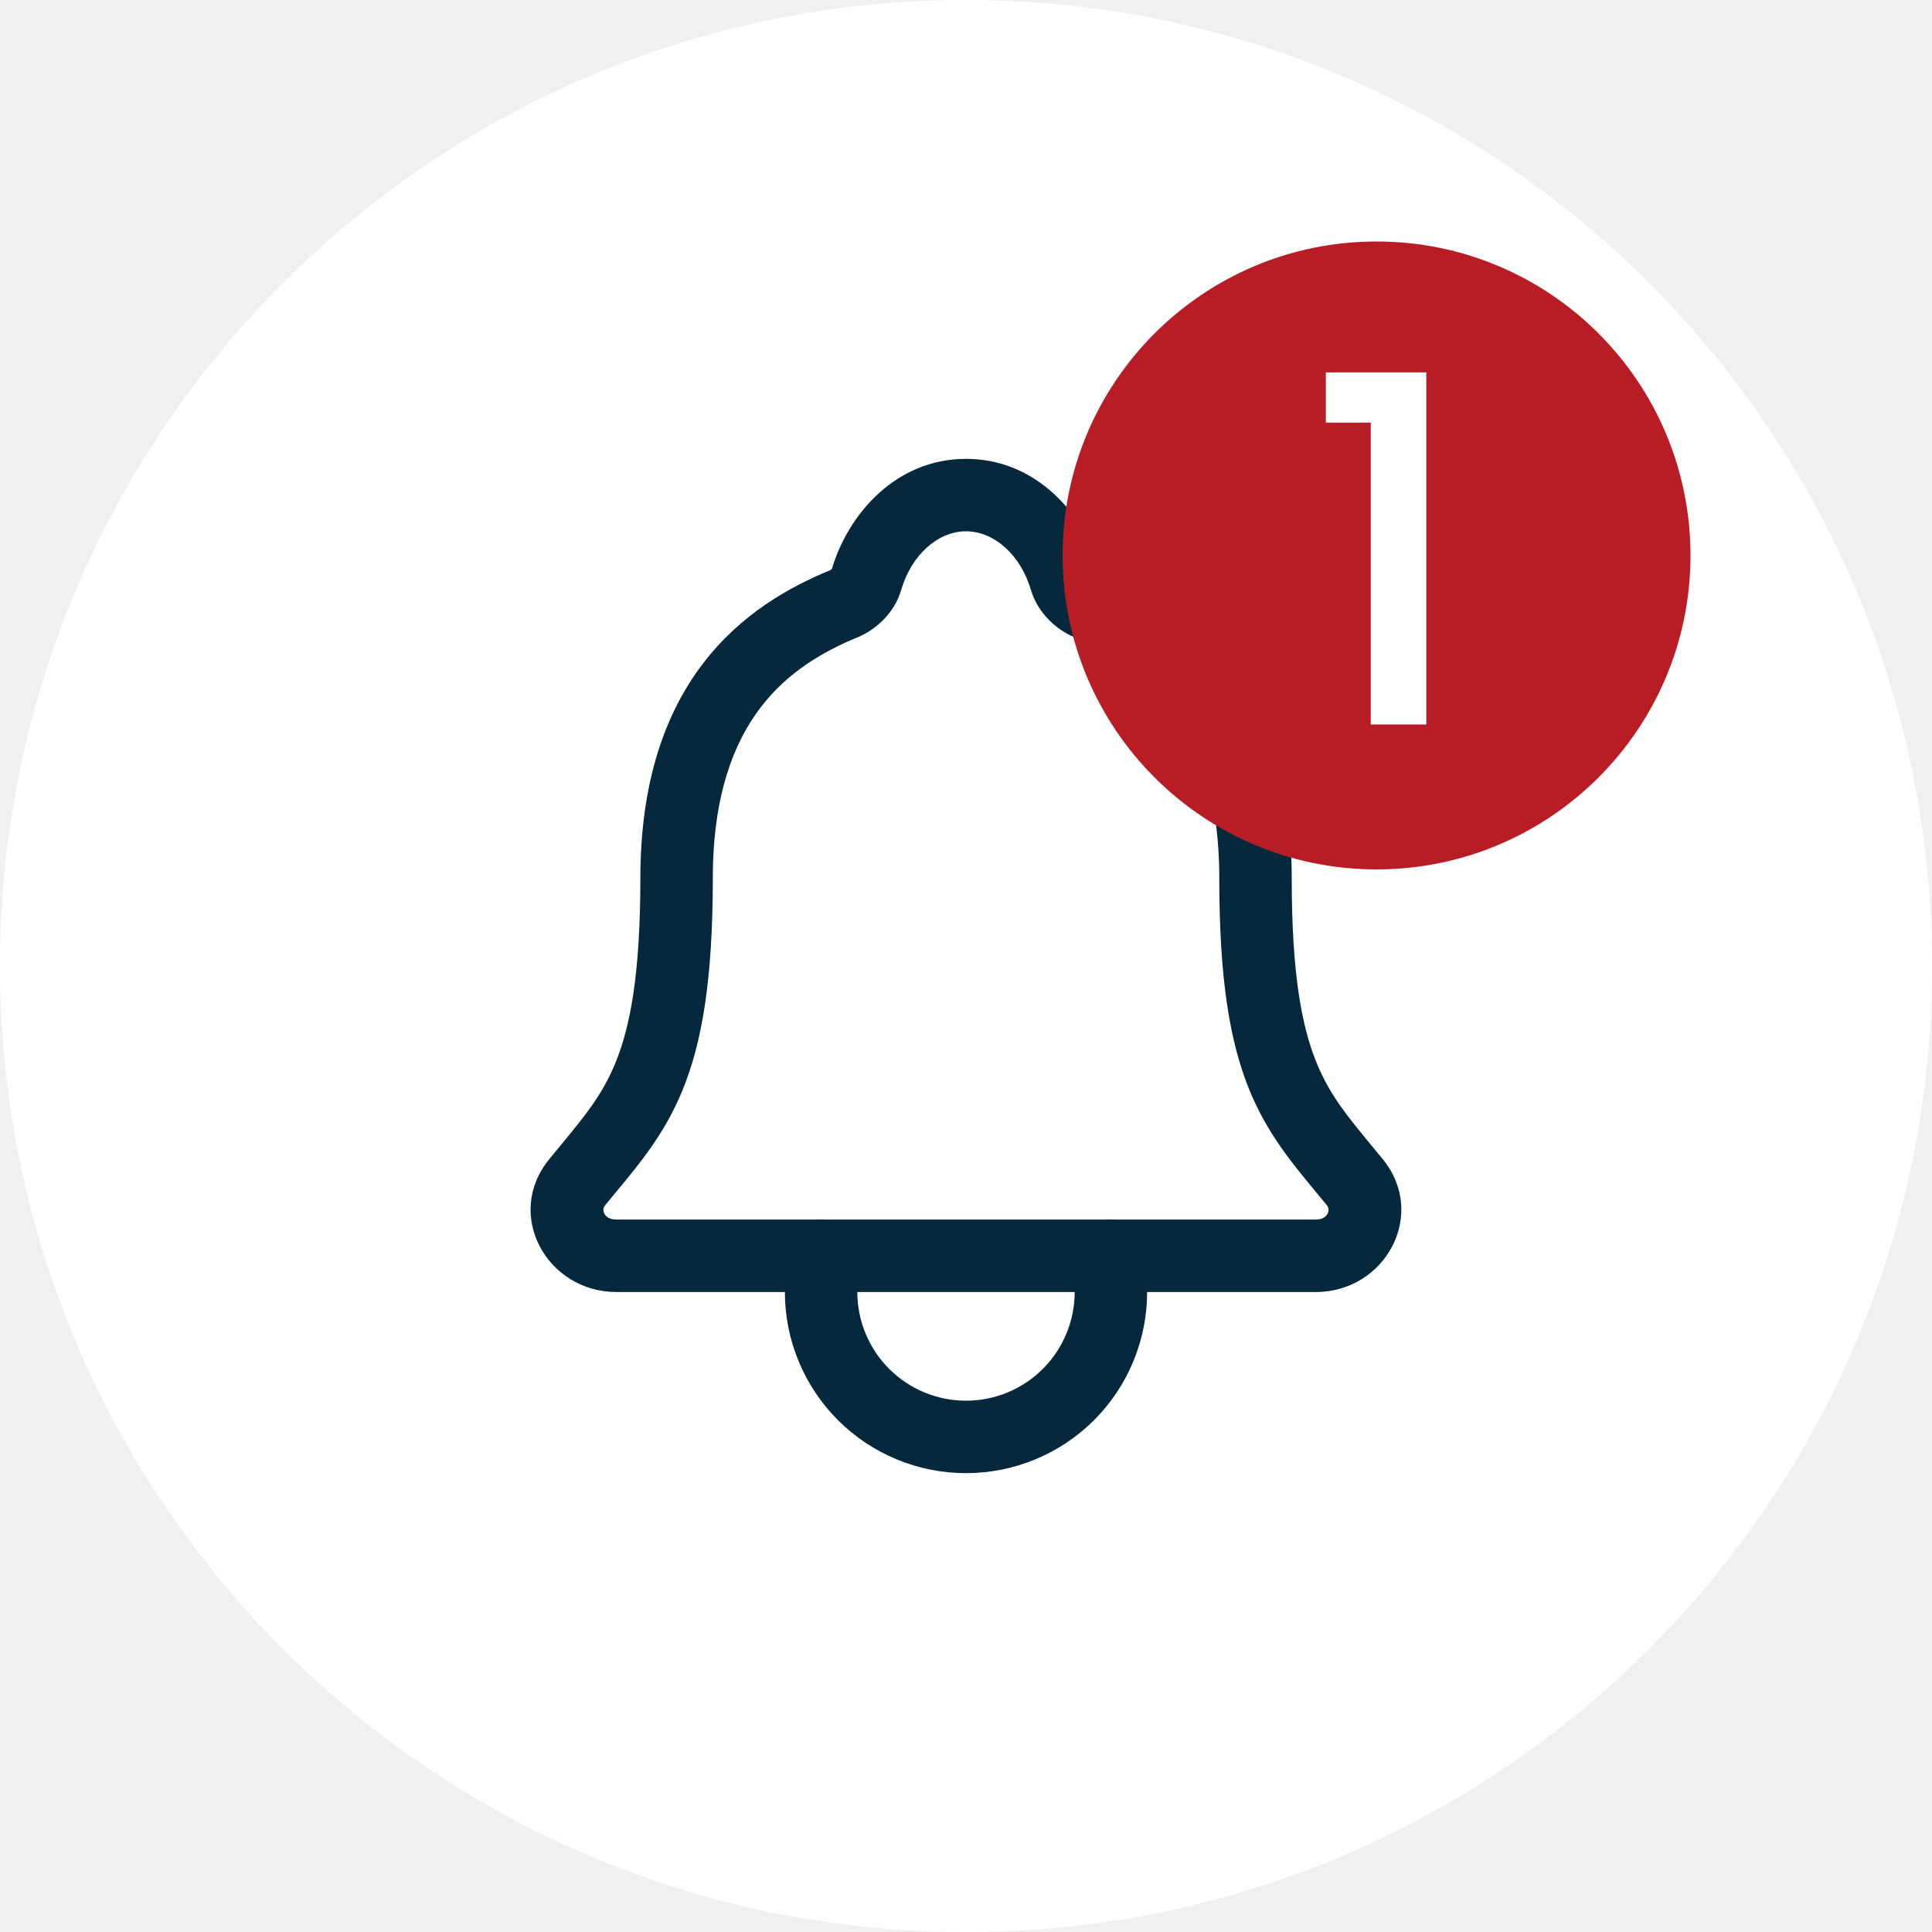
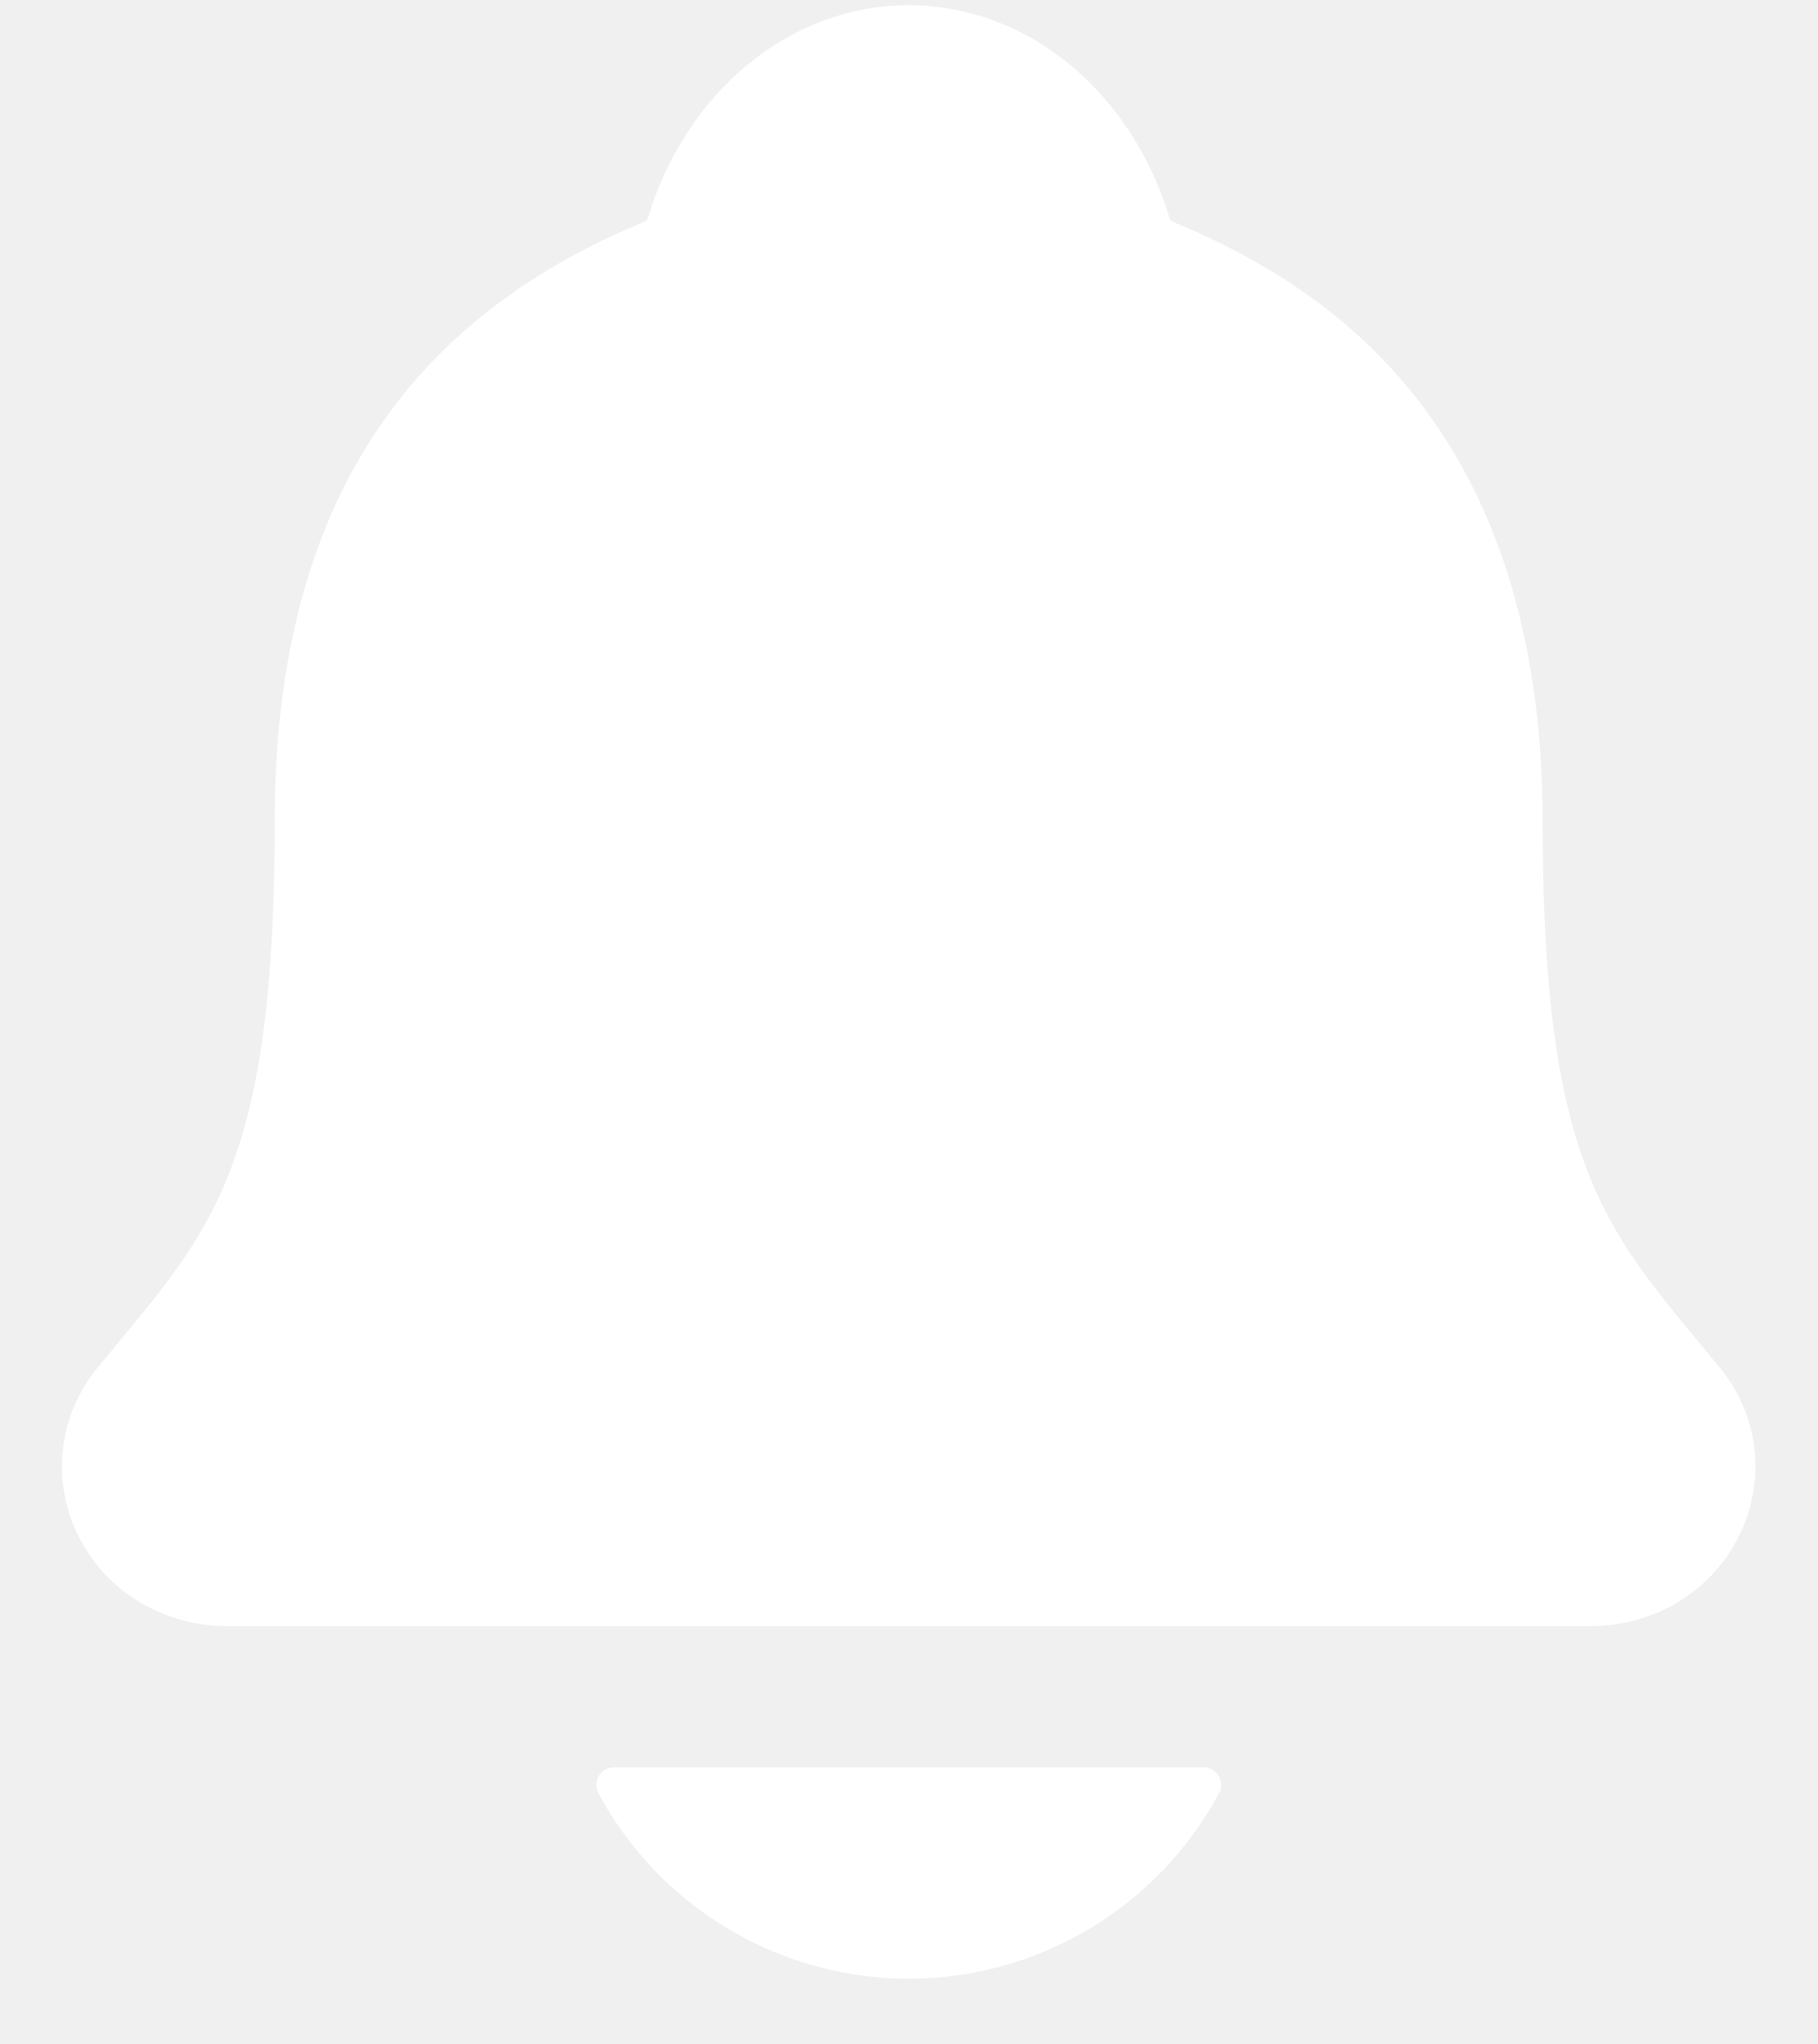
- <svg xmlns="http://www.w3.org/2000/svg" width="40" height="40" viewBox="0 0 40 40" fill="none">
-   <rect width="40" height="40" rx="20" fill="white" />
-   <path fill-rule="evenodd" clip-rule="evenodd" d="M17.224 11.776C17.559 10.649 18.543 9.5 20 9.5C21.458 9.5 22.441 10.649 22.778 11.774C22.78 11.776 22.782 11.779 22.785 11.782C22.792 11.789 22.8 11.796 22.808 11.801C22.813 11.805 22.817 11.806 22.817 11.807C23.665 12.156 24.664 12.714 25.445 13.735C26.232 14.765 26.744 16.194 26.744 18.188C26.744 20.177 26.954 21.267 27.263 22.015C27.533 22.672 27.89 23.103 28.396 23.717C28.47 23.806 28.548 23.9 28.628 23.999L28.628 23.999C29.562 25.143 28.68 26.75 27.242 26.75H12.763C11.327 26.75 10.43 25.151 11.372 23.999C11.452 23.9 11.53 23.806 11.604 23.717C12.111 23.103 12.467 22.671 12.738 22.015C13.047 21.267 13.257 20.176 13.258 18.188M17.224 11.776C17.222 11.777 17.221 11.779 17.219 11.781C17.212 11.788 17.205 11.794 17.197 11.8C17.19 11.804 17.186 11.806 17.186 11.806L17.186 11.806C16.337 12.156 15.338 12.713 14.557 13.734C13.77 14.763 13.258 16.192 13.258 18.188M20 11C19.423 11 18.871 11.482 18.658 12.216L18.657 12.218C18.52 12.687 18.139 13.036 17.757 13.194C17.757 13.194 17.757 13.194 17.756 13.194C17.04 13.489 16.308 13.914 15.749 14.645C15.196 15.368 14.758 16.461 14.758 18.188V18.189C14.757 20.262 14.541 21.578 14.124 22.588C13.761 23.467 13.255 24.077 12.752 24.683C12.679 24.771 12.606 24.859 12.533 24.948L12.533 24.948C12.503 24.984 12.495 25.014 12.493 25.037C12.491 25.062 12.495 25.093 12.511 25.125C12.539 25.179 12.609 25.25 12.763 25.25H27.242C27.39 25.25 27.459 25.181 27.487 25.125C27.517 25.065 27.514 25.006 27.467 24.948C27.394 24.859 27.321 24.771 27.248 24.683C26.746 24.077 26.239 23.466 25.876 22.588C25.459 21.577 25.244 20.262 25.244 18.188C25.244 16.463 24.806 15.37 24.253 14.646C23.694 13.914 22.961 13.488 22.246 13.194C21.86 13.035 21.483 12.68 21.346 12.219L21.345 12.217C21.129 11.481 20.577 11 20 11Z" fill="#06283D" />
-   <path fill-rule="evenodd" clip-rule="evenodd" d="M17 25.25C17.414 25.25 17.75 25.586 17.75 26V26.75C17.75 27.347 17.987 27.919 18.409 28.341C18.831 28.763 19.403 29 20 29C20.597 29 21.169 28.763 21.591 28.341C22.013 27.919 22.25 27.347 22.25 26.75V26C22.25 25.586 22.586 25.25 23 25.25C23.414 25.25 23.75 25.586 23.75 26V26.75C23.75 27.745 23.355 28.698 22.652 29.402C21.948 30.105 20.995 30.5 20 30.5C19.005 30.5 18.052 30.105 17.348 29.402C16.645 28.698 16.25 27.745 16.25 26.75V26C16.25 25.586 16.586 25.25 17 25.25Z" fill="#06283D" />
-   <rect x="22" y="5" width="13" height="13" rx="6.5" fill="#B81D26" />
-   <path d="M27.45 8.75V7.71H29.53V15H28.38V8.75H27.45Z" fill="white" />
+ <svg xmlns="http://www.w3.org/2000/svg" width="24" height="27" viewBox="0 0 24 27" fill="none">
+   <path d="M22.712 18.067C22.615 17.951 22.52 17.835 22.427 17.722C21.147 16.174 20.372 15.239 20.372 10.856C20.372 8.587 19.829 6.725 18.759 5.328C17.97 4.296 16.904 3.514 15.498 2.935C15.48 2.925 15.464 2.912 15.45 2.896C14.944 1.203 13.561 0.069 12 0.069C10.44 0.069 9.056 1.203 8.551 2.895C8.537 2.91 8.521 2.922 8.503 2.932C5.223 4.283 3.628 6.874 3.628 10.854C3.628 15.239 2.855 16.174 1.574 17.721C1.481 17.833 1.386 17.947 1.289 18.066C1.04 18.367 0.882 18.733 0.834 19.121C0.786 19.509 0.85 19.902 1.019 20.255C1.378 21.011 2.143 21.481 3.016 21.481H20.99C21.86 21.481 22.62 21.012 22.98 20.259C23.149 19.906 23.214 19.512 23.167 19.124C23.119 18.735 22.961 18.369 22.712 18.067ZM12 26.138C12.841 26.137 13.666 25.909 14.388 25.477C15.109 25.046 15.701 24.427 16.099 23.686C16.118 23.651 16.127 23.611 16.126 23.571C16.125 23.531 16.113 23.492 16.093 23.457C16.072 23.423 16.043 23.395 16.008 23.375C15.973 23.355 15.933 23.345 15.893 23.345H8.108C8.068 23.345 8.029 23.355 7.994 23.375C7.959 23.394 7.929 23.423 7.908 23.457C7.888 23.491 7.876 23.531 7.875 23.571C7.874 23.611 7.883 23.651 7.902 23.686C8.3 24.427 8.891 25.046 9.613 25.477C10.335 25.909 11.159 26.137 12 26.138Z" fill="white" />
</svg>
